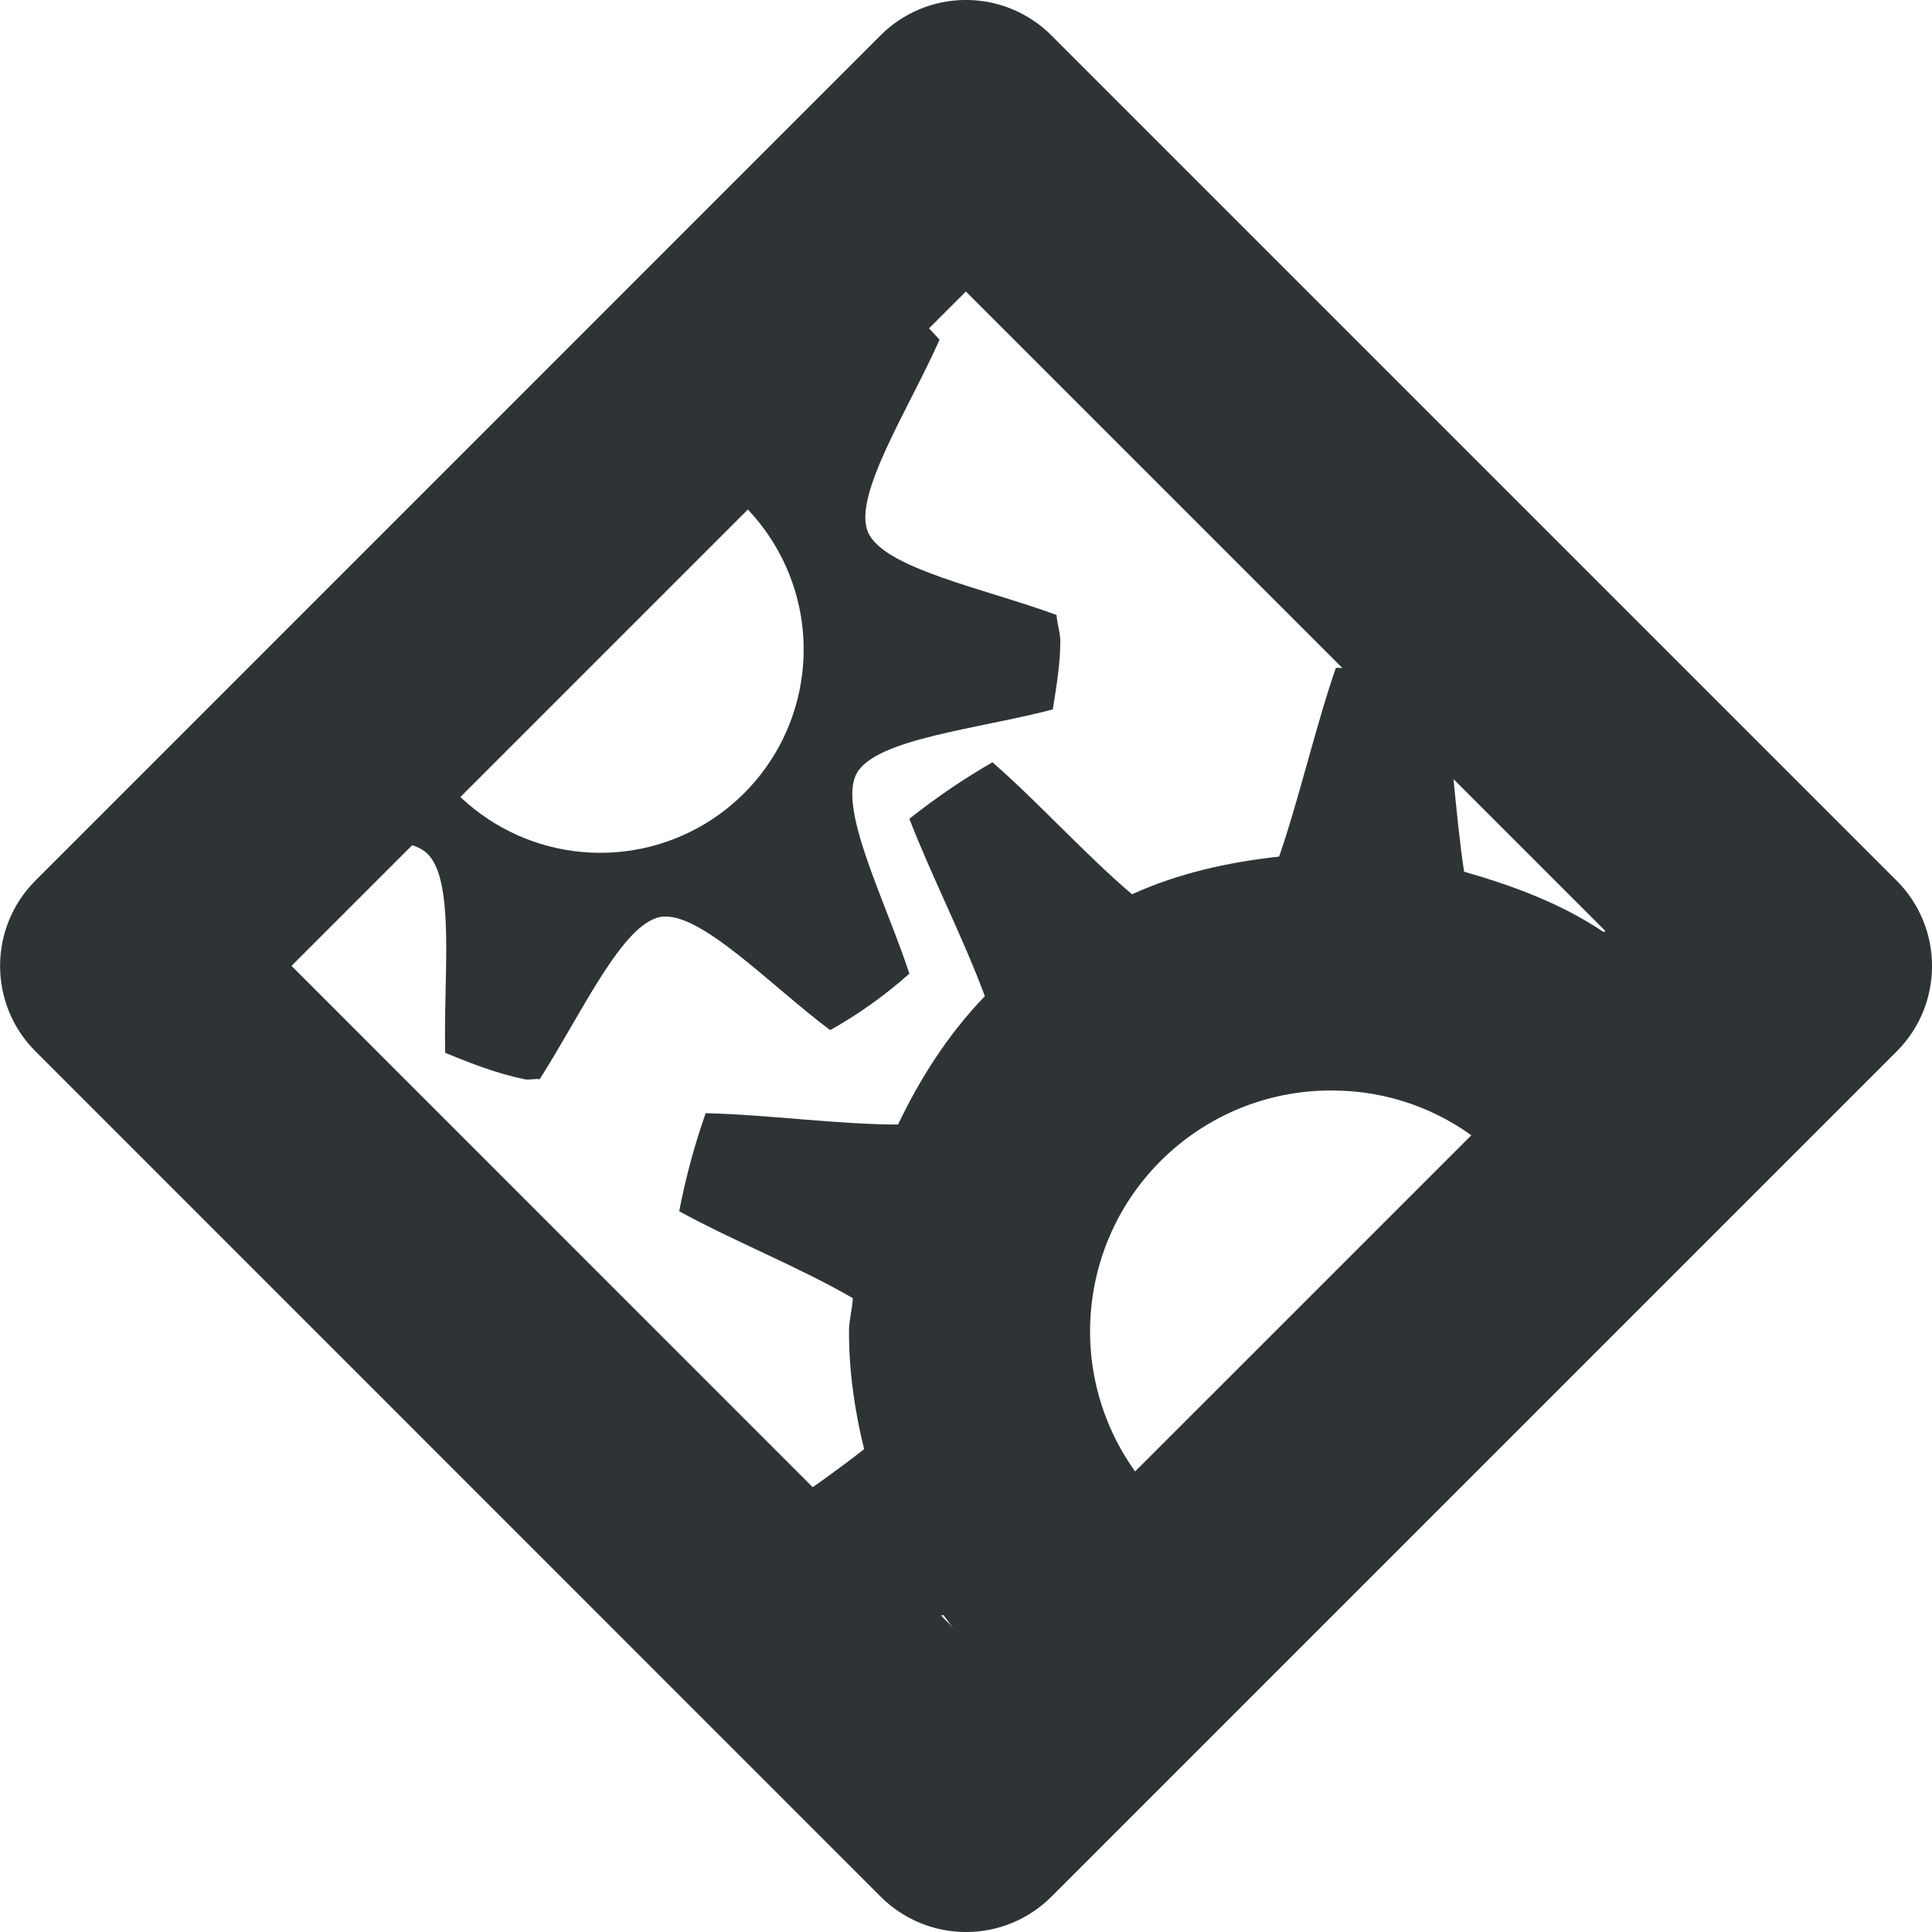
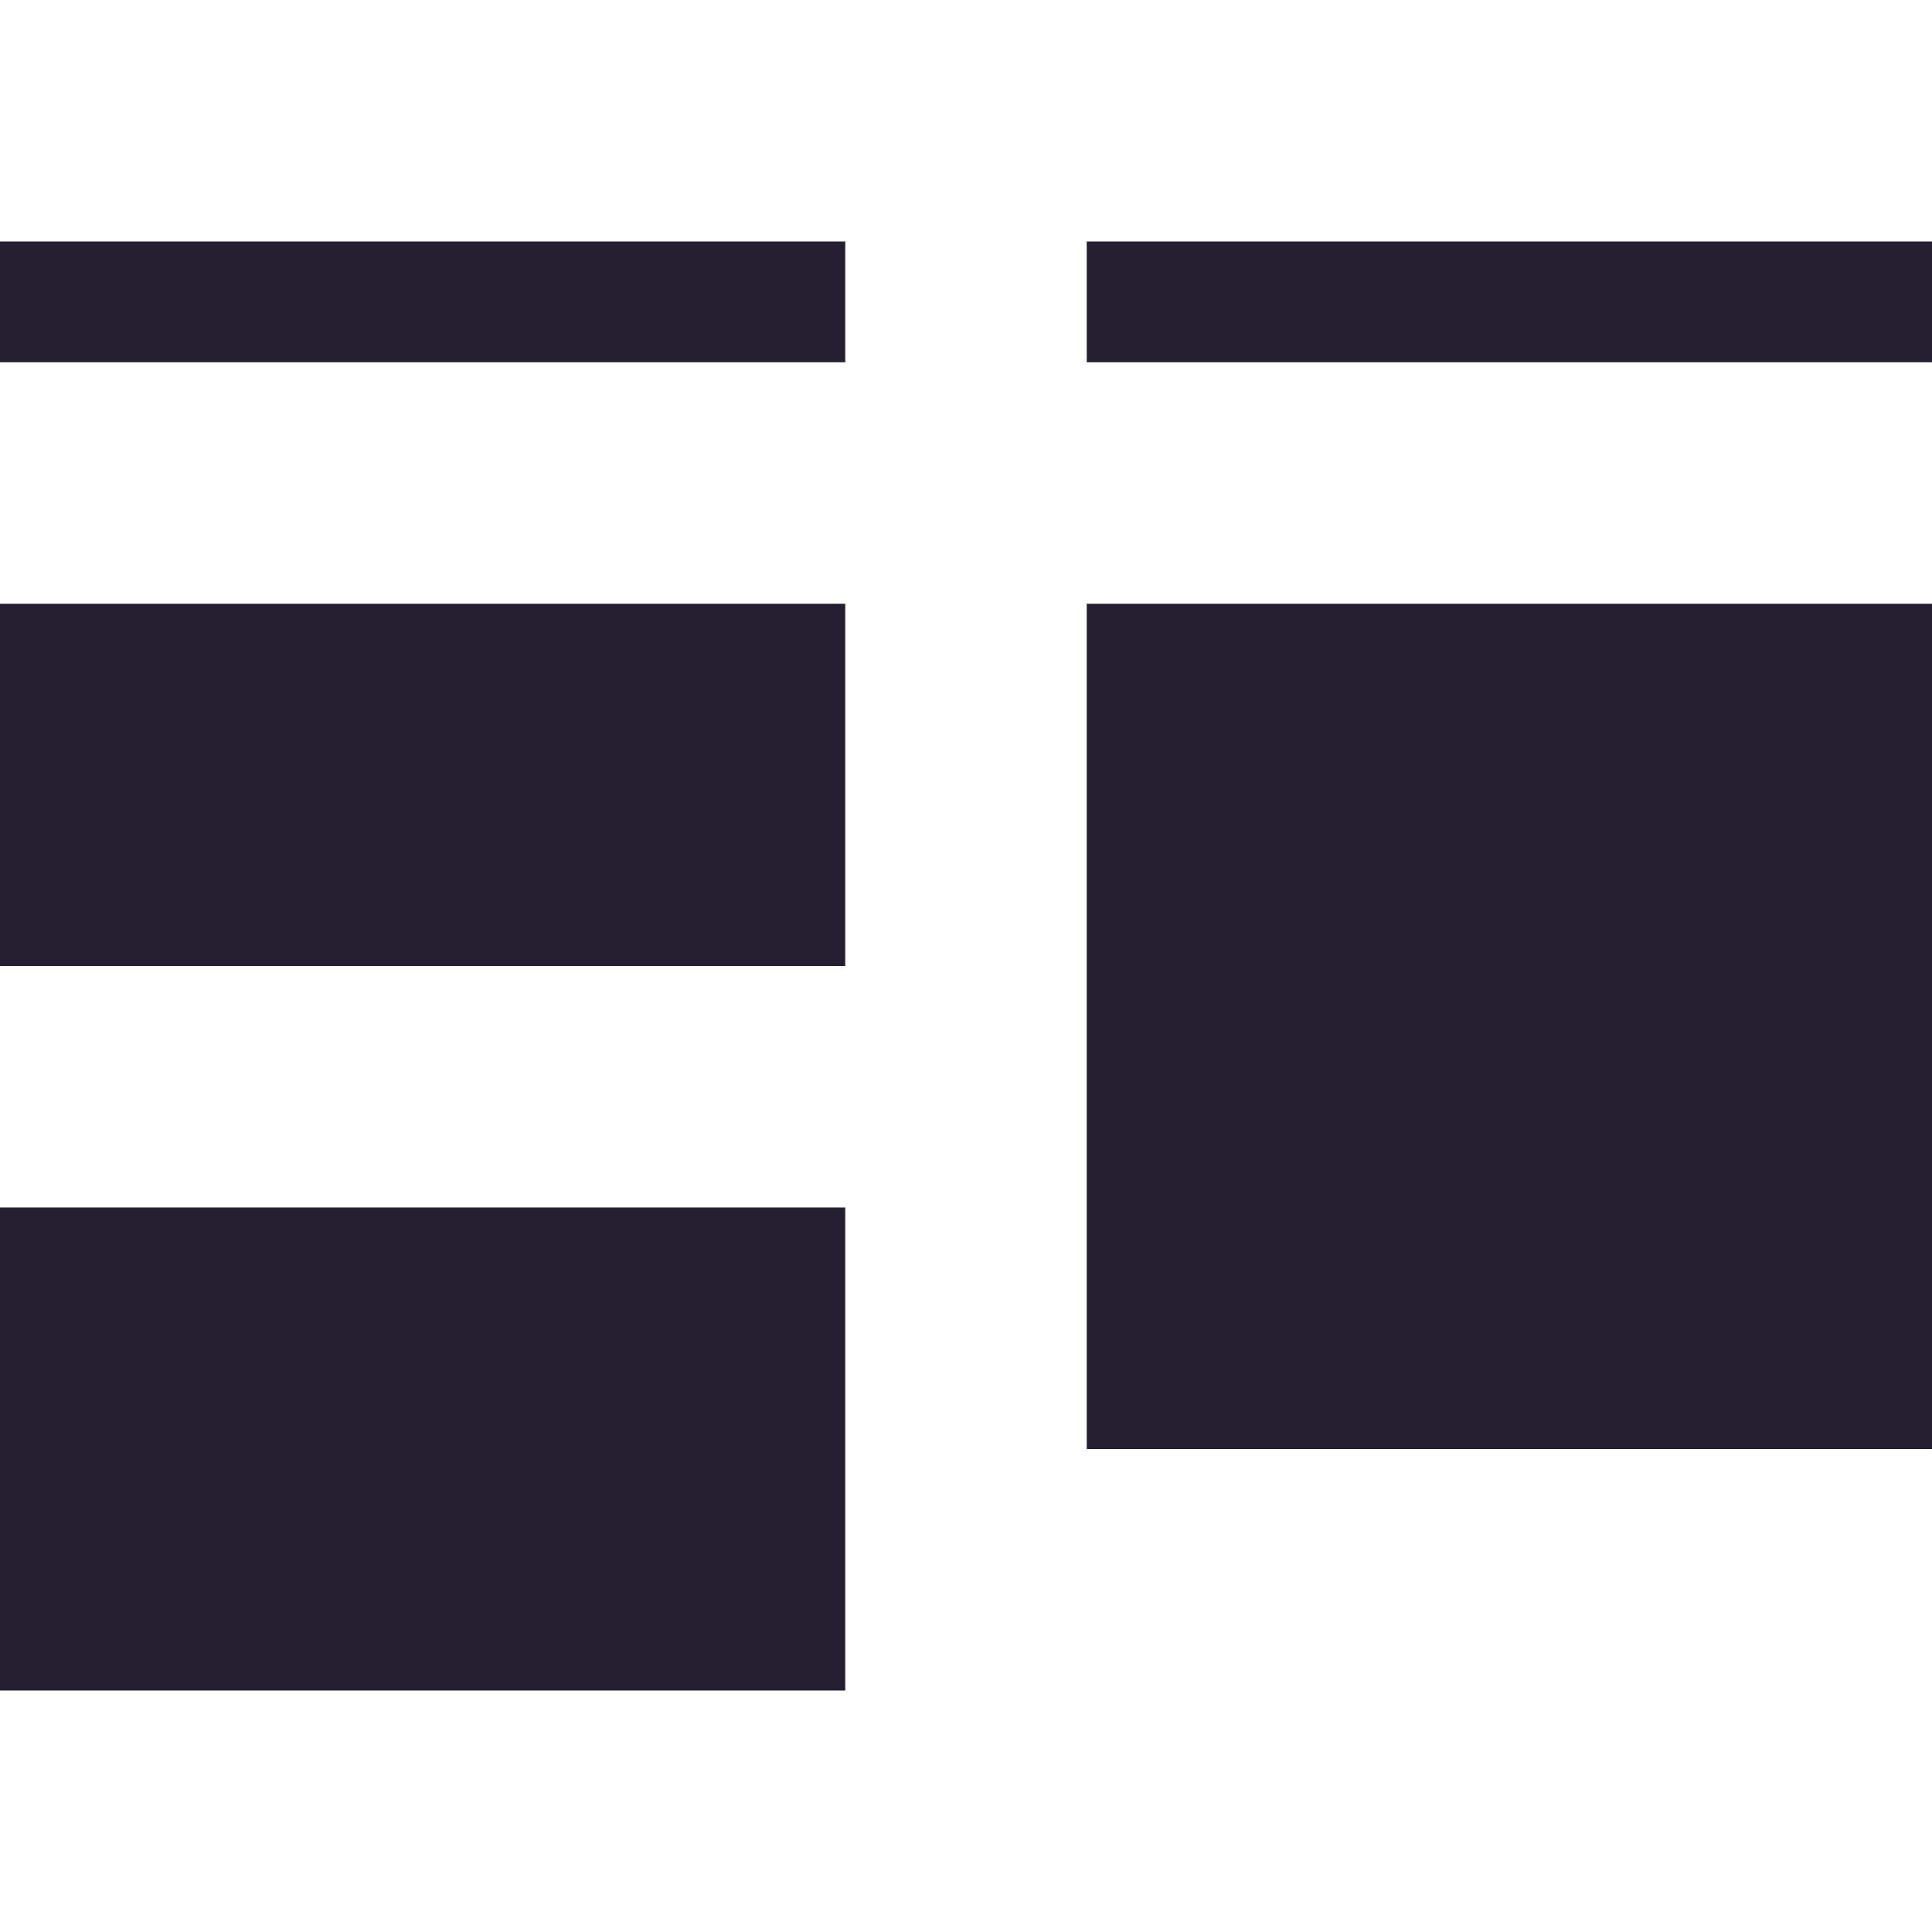
- <svg xmlns="http://www.w3.org/2000/svg" width="16" height="16">
-   <g color="#000" fill="#2e3436">
-     <path d="M7.188 2.281c-.094.056-.192.125-.29.19L5.566 3.803a1.684 1.684 0 11-2.17 2.17L2.332 7.037c.506-.069 1.017-.136 1.2.026.242.214.139 1.031.155 1.656.213.088.427.171.657.219.04.008.085-.007.125 0 .337-.525.683-1.288 1-1.344.322-.057.905.562 1.406.937a3.67 3.67 0 00.656-.468c-.195-.595-.594-1.369-.437-1.657.158-.29 1.019-.37 1.625-.531.028-.183.062-.371.062-.562 0-.075-.027-.146-.031-.22-.587-.217-1.435-.385-1.562-.687-.128-.302.34-1.021.593-1.593a3.722 3.722 0 00-.593-.532zm3.875 3.25c-.165.475-.305 1.086-.47 1.563-.43.047-.84.14-1.218.312-.38-.322-.787-.773-1.156-1.093a5.562 5.562 0 00-.688.468c.177.46.453 1.001.625 1.469-.298.309-.531.67-.719 1.063-.494 0-1.102-.084-1.593-.094a5.68 5.68 0 00-.219.812c.435.24 1.006.468 1.438.72-.006.093-.032.185-.032.28 0 .333.049.66.125.97-.382.304-.898.63-1.28.937.015.044.04.083.058.127l.613.613c.417-.1.868-.223 1.266-.303.248.343.532.626.875.875-.027.135-.068.283-.104.428.174-.063.34-.155.482-.297l1.432-1.432a1.994 1.994 0 01.533-3.918c.919 0 1.684.623 1.918 1.467l1.338-1.338c.06-.06.11-.124.156-.191-.035-.062-.06-.13-.1-.188.096-.152.205-.31.315-.47.017-.348-.1-.7-.37-.971l-.177-.176c-.28.192-.561.387-.83.555-.345-.233-.746-.383-1.156-.5-.077-.507-.107-1.132-.187-1.625a5.44 5.44 0 00-.875-.063zm-9.247.608c-.087.068-.173.138-.254.205l.014.035z" style="marker:none" overflow="visible" />
-     <path d="M8.707.293a1 1 0 00-1.415 0l-6.999 7a1 1 0 000 1.413l7 7.001a1 1 0 001.415 0l7-7a1 1 0 000-1.413zm-.708 2.121l5.587 5.587L8 13.586 2.414 7.999z" style="line-height:normal;font-variant-ligatures:normal;font-variant-position:normal;font-variant-caps:normal;font-variant-numeric:normal;font-variant-alternates:normal;font-feature-settings:normal;text-indent:0;text-align:start;text-decoration-line:none;text-decoration-style:solid;text-decoration-color:#000;text-transform:none;text-orientation:mixed;shape-padding:0;isolation:auto;mix-blend-mode:normal;marker:none" font-weight="400" font-family="sans-serif" overflow="visible" />
+ <svg xmlns="http://www.w3.org/2000/svg" height="16px" viewBox="0 0 16 16" width="16px">
+   <g fill="#241f31">
+     <path d="m 0 2 h 7 v 1 h -7 z m 0 0" />
+     <path d="m 9 2 h 7 v 1 h -7 z m 0 0" />
+     <path d="m 0 5 h 7 v 3 h -7 z m 0 0" />
+     <path d="m 0 10 h 7 v 4 h -7 z m 0 0" />
+     <path d="m 9 5 h 7 v 7 h -7 z m 0 0" />
  </g>
</svg>
